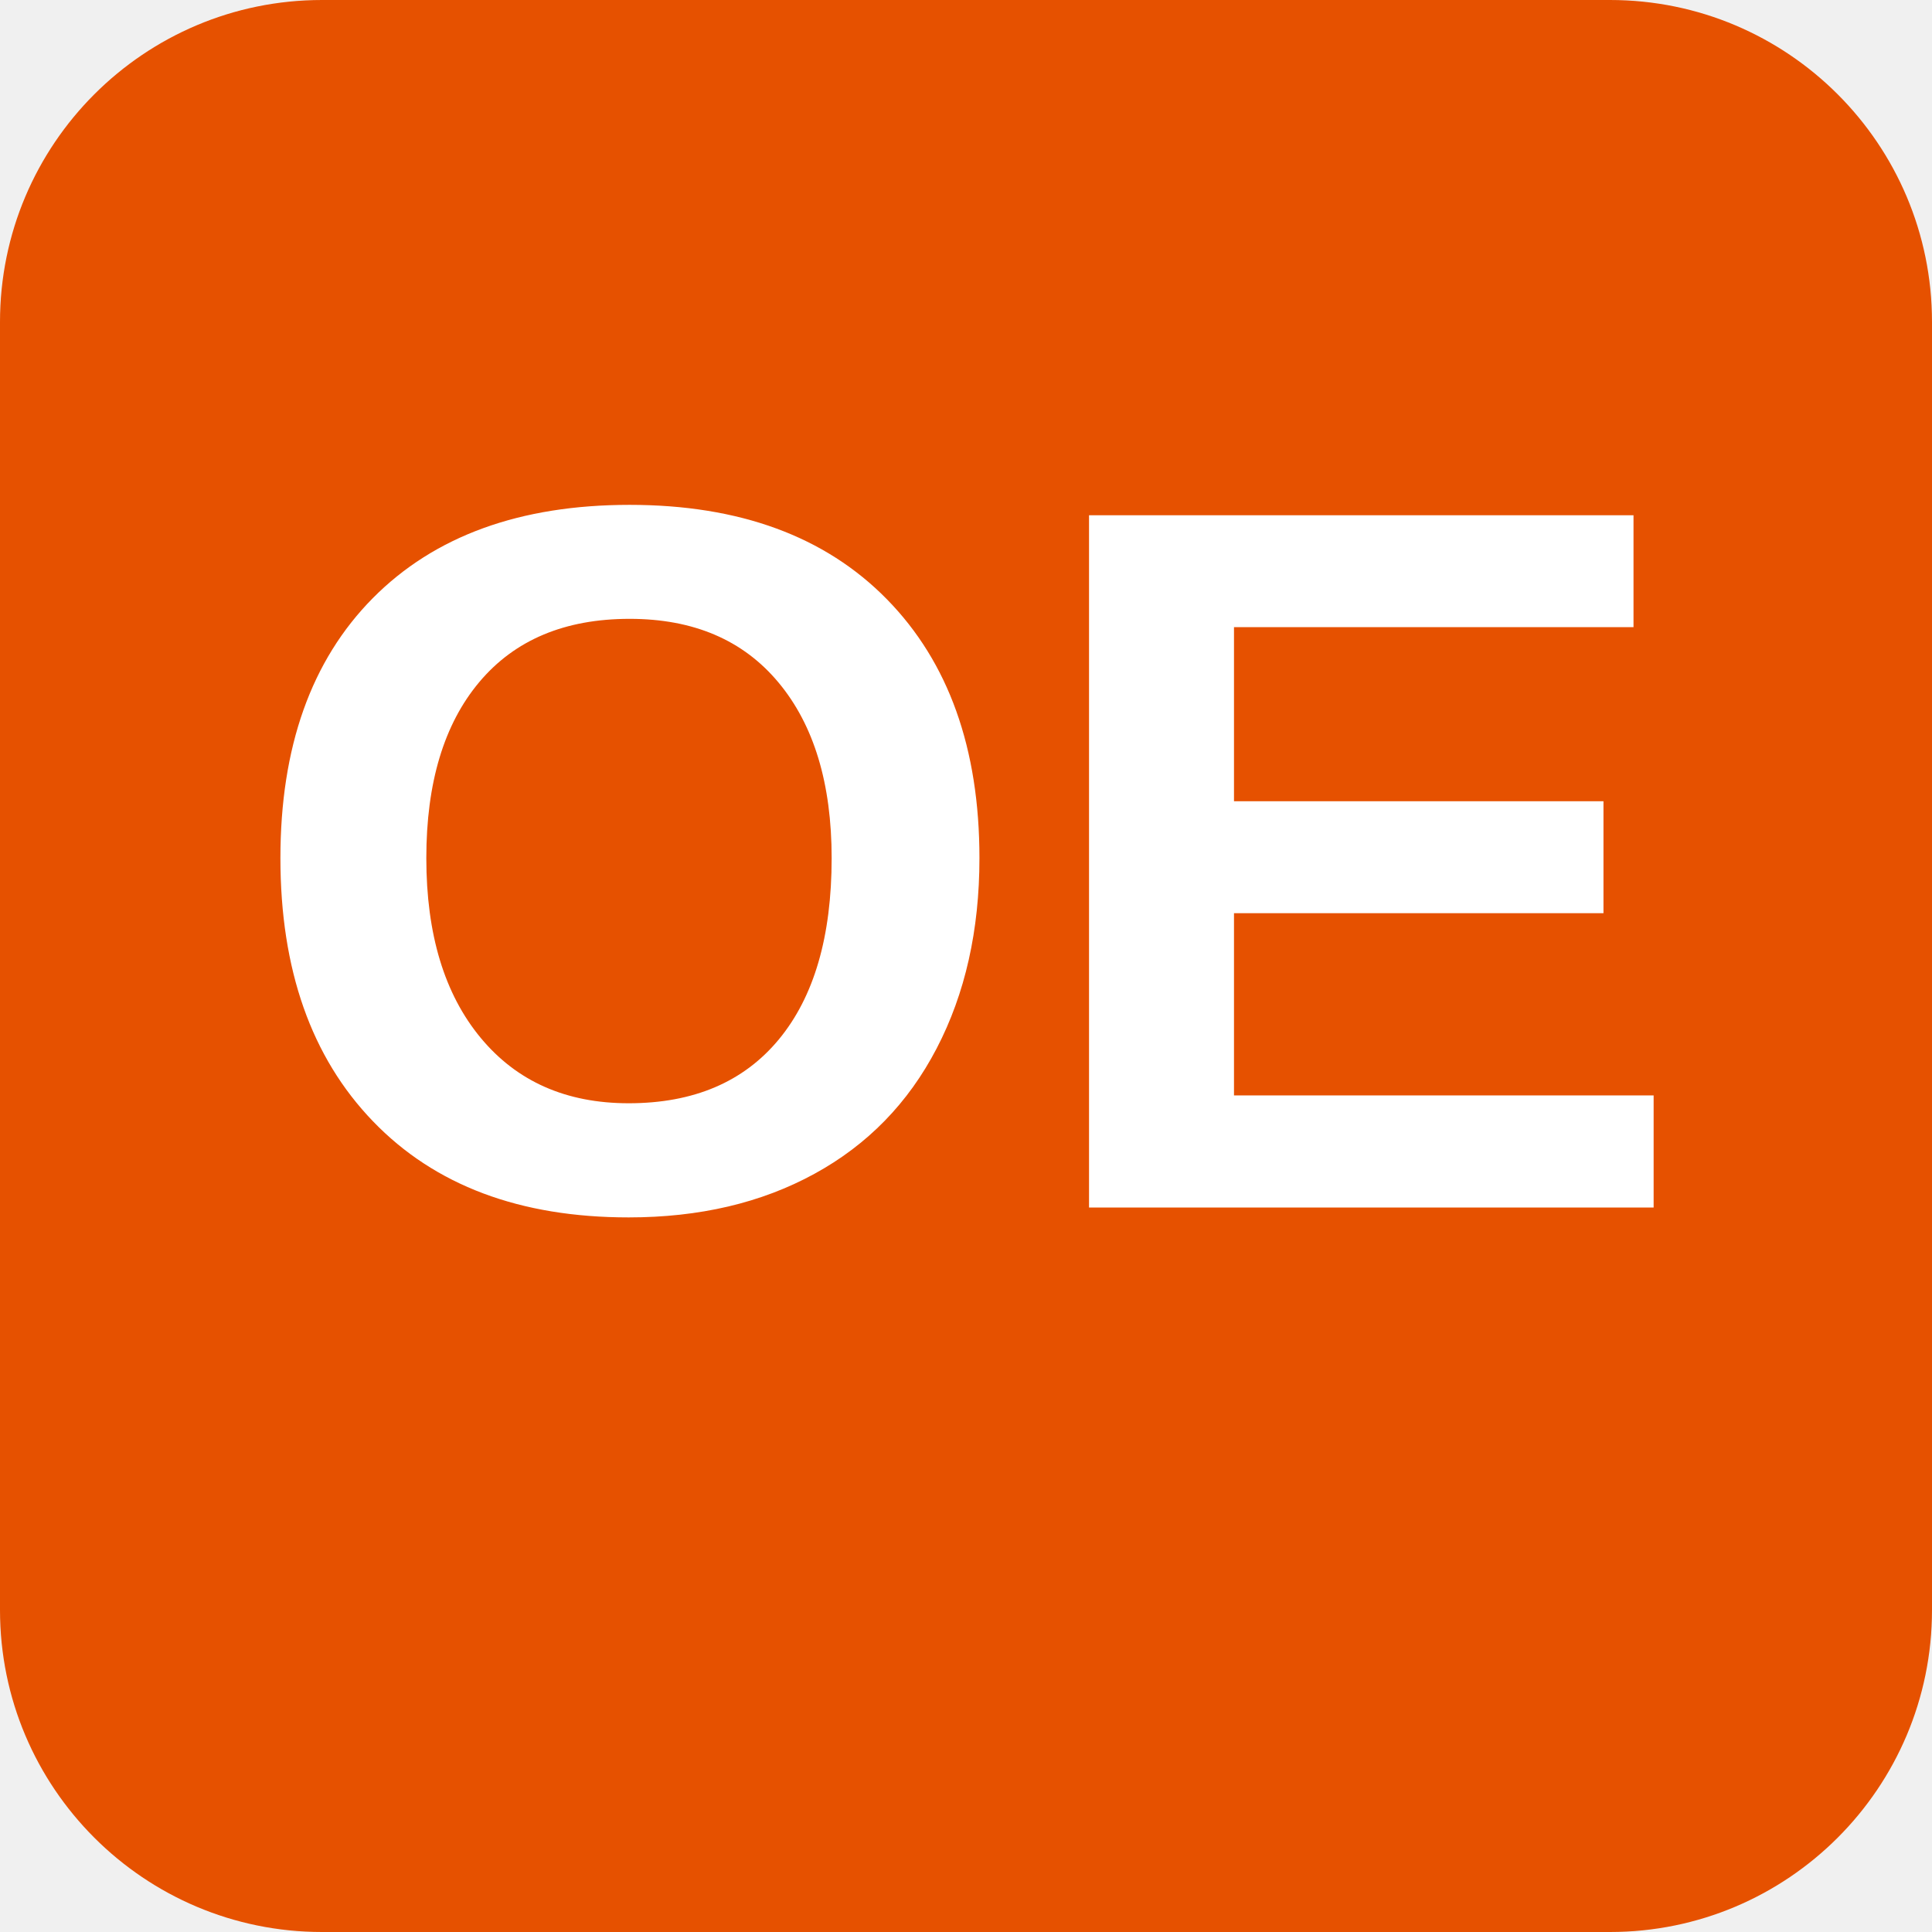
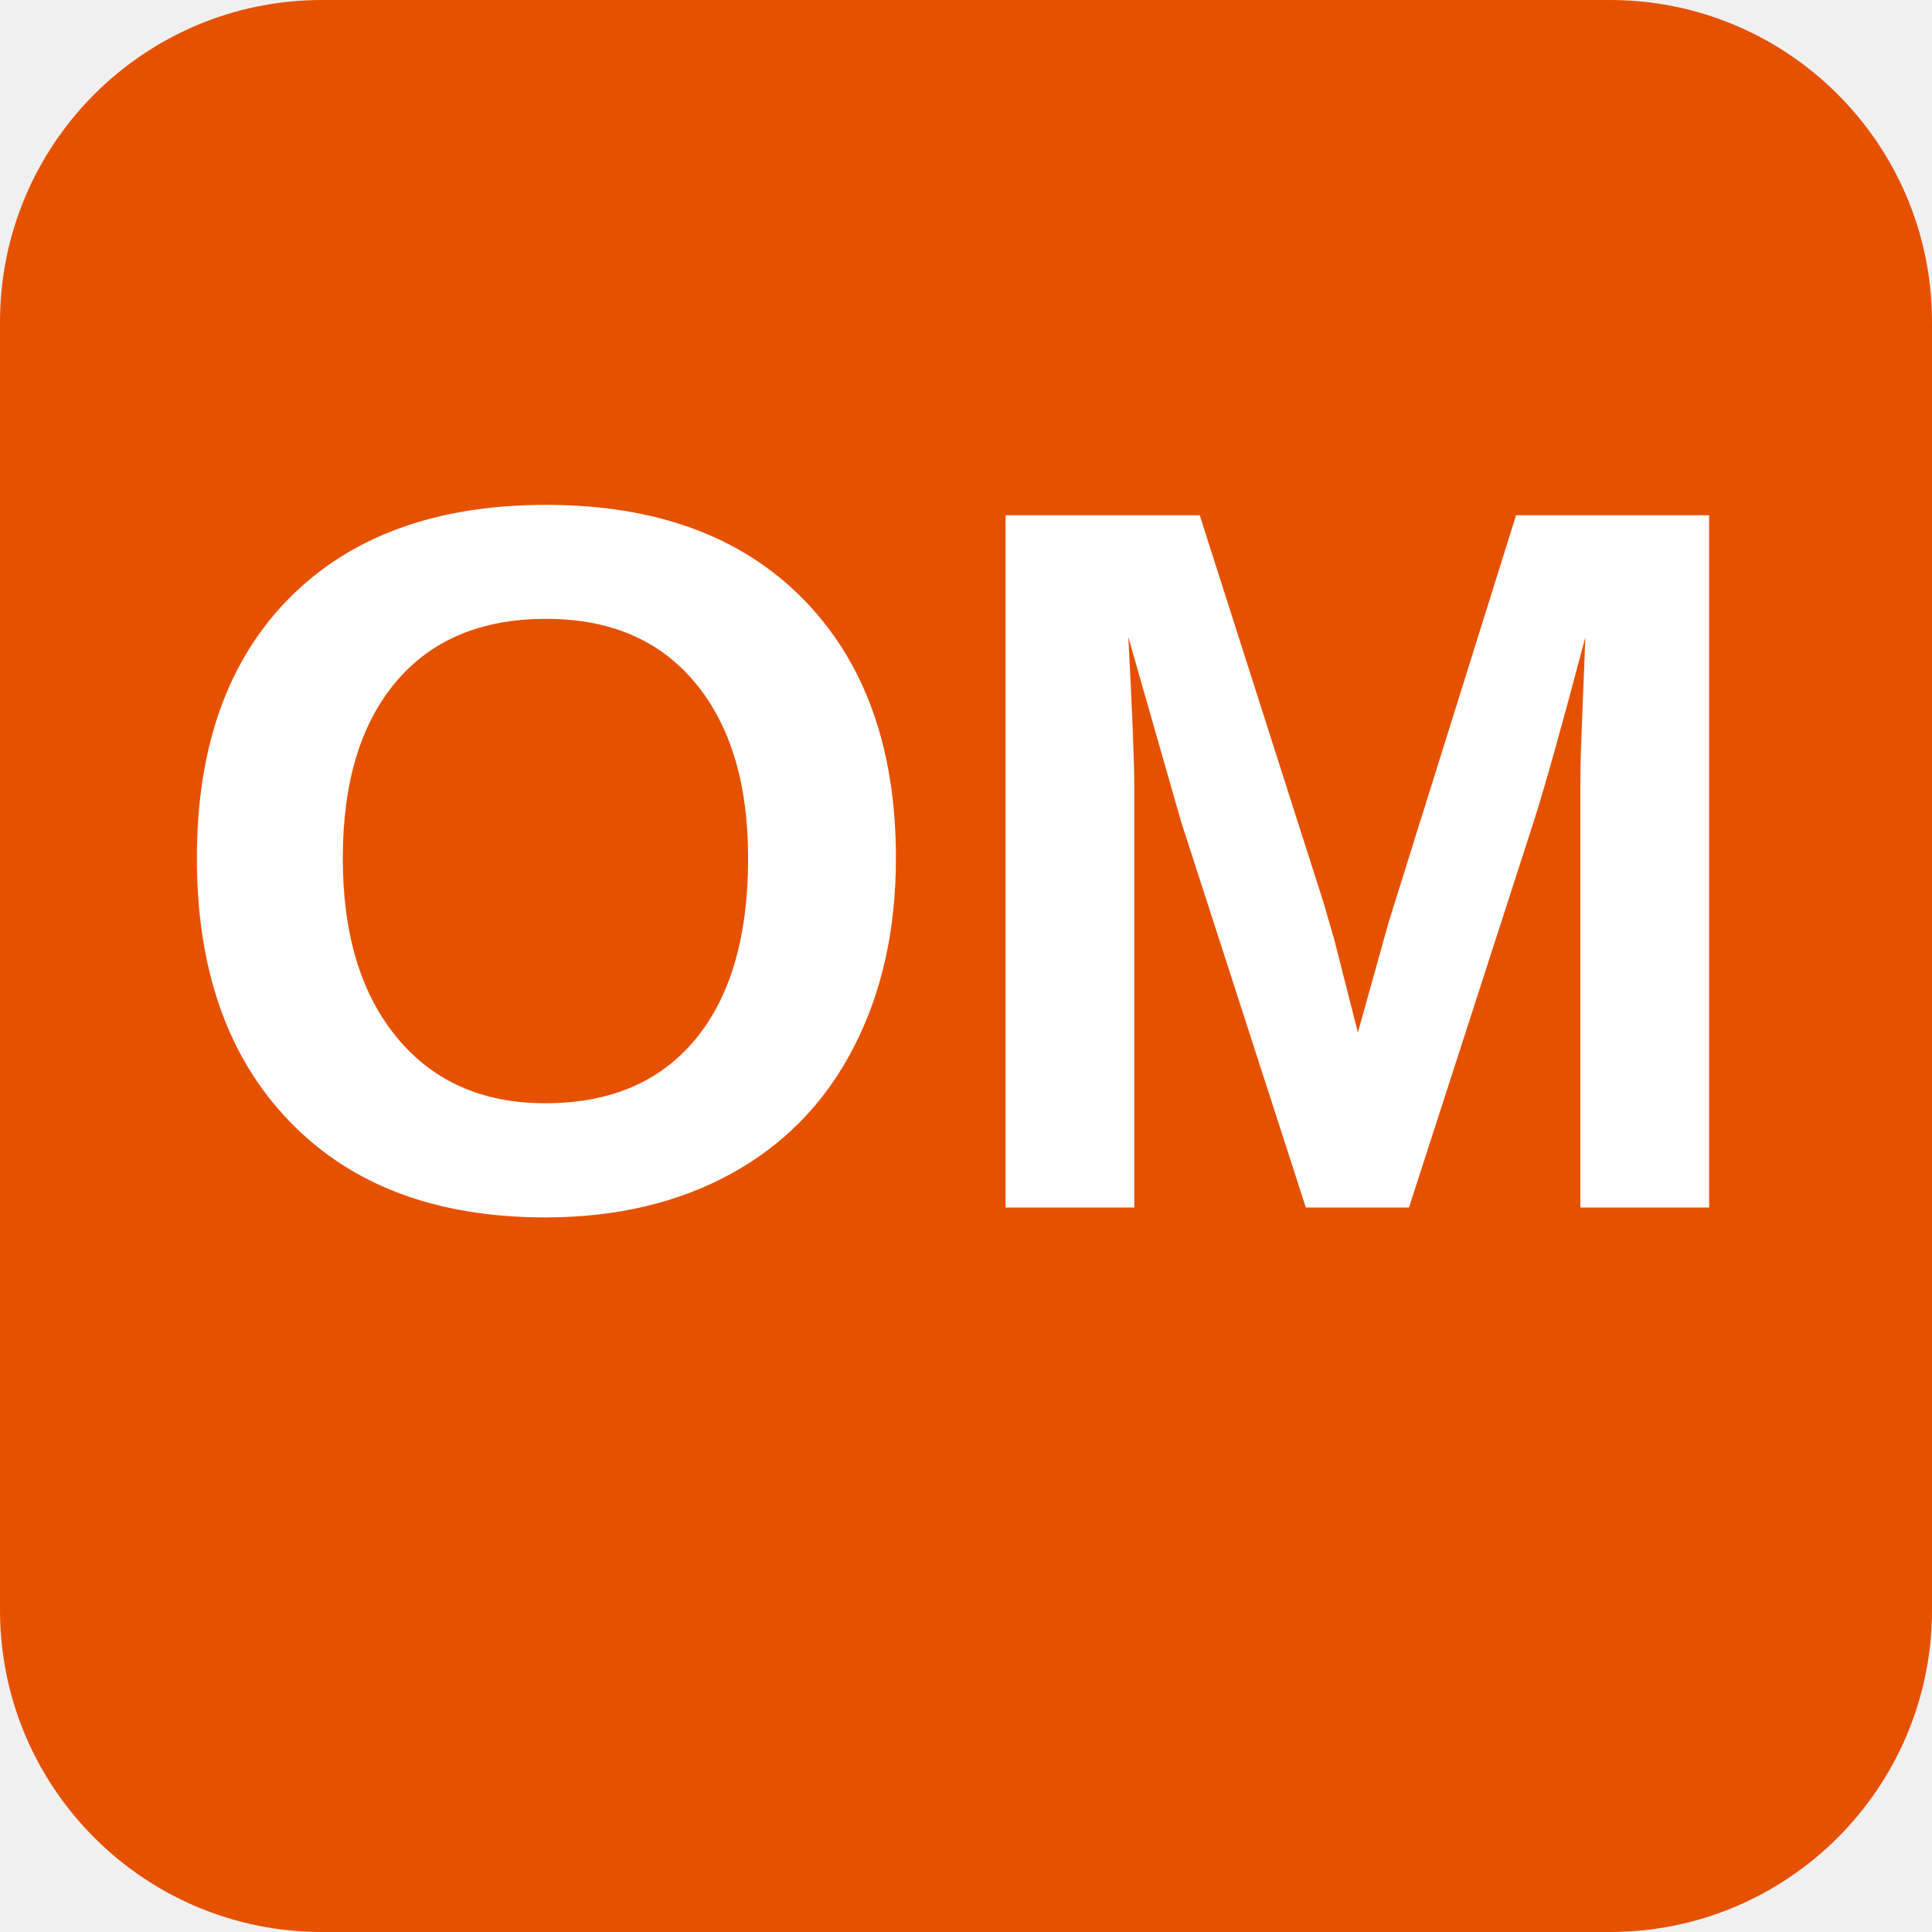
<svg xmlns="http://www.w3.org/2000/svg" width="192" height="192" viewBox="0 0 192 192">
  <rect width="192" height="192" rx="32" fill="#E65100" />
-   <text x="96" y="120" font-family="Arial" font-size="100" font-weight="bold" text-anchor="middle" fill="white">OE</text>
+   <text x="96" y="120" font-family="Arial" font-size="100" font-weight="bold" text-anchor="middle" fill="white">OM</text>
</svg>
